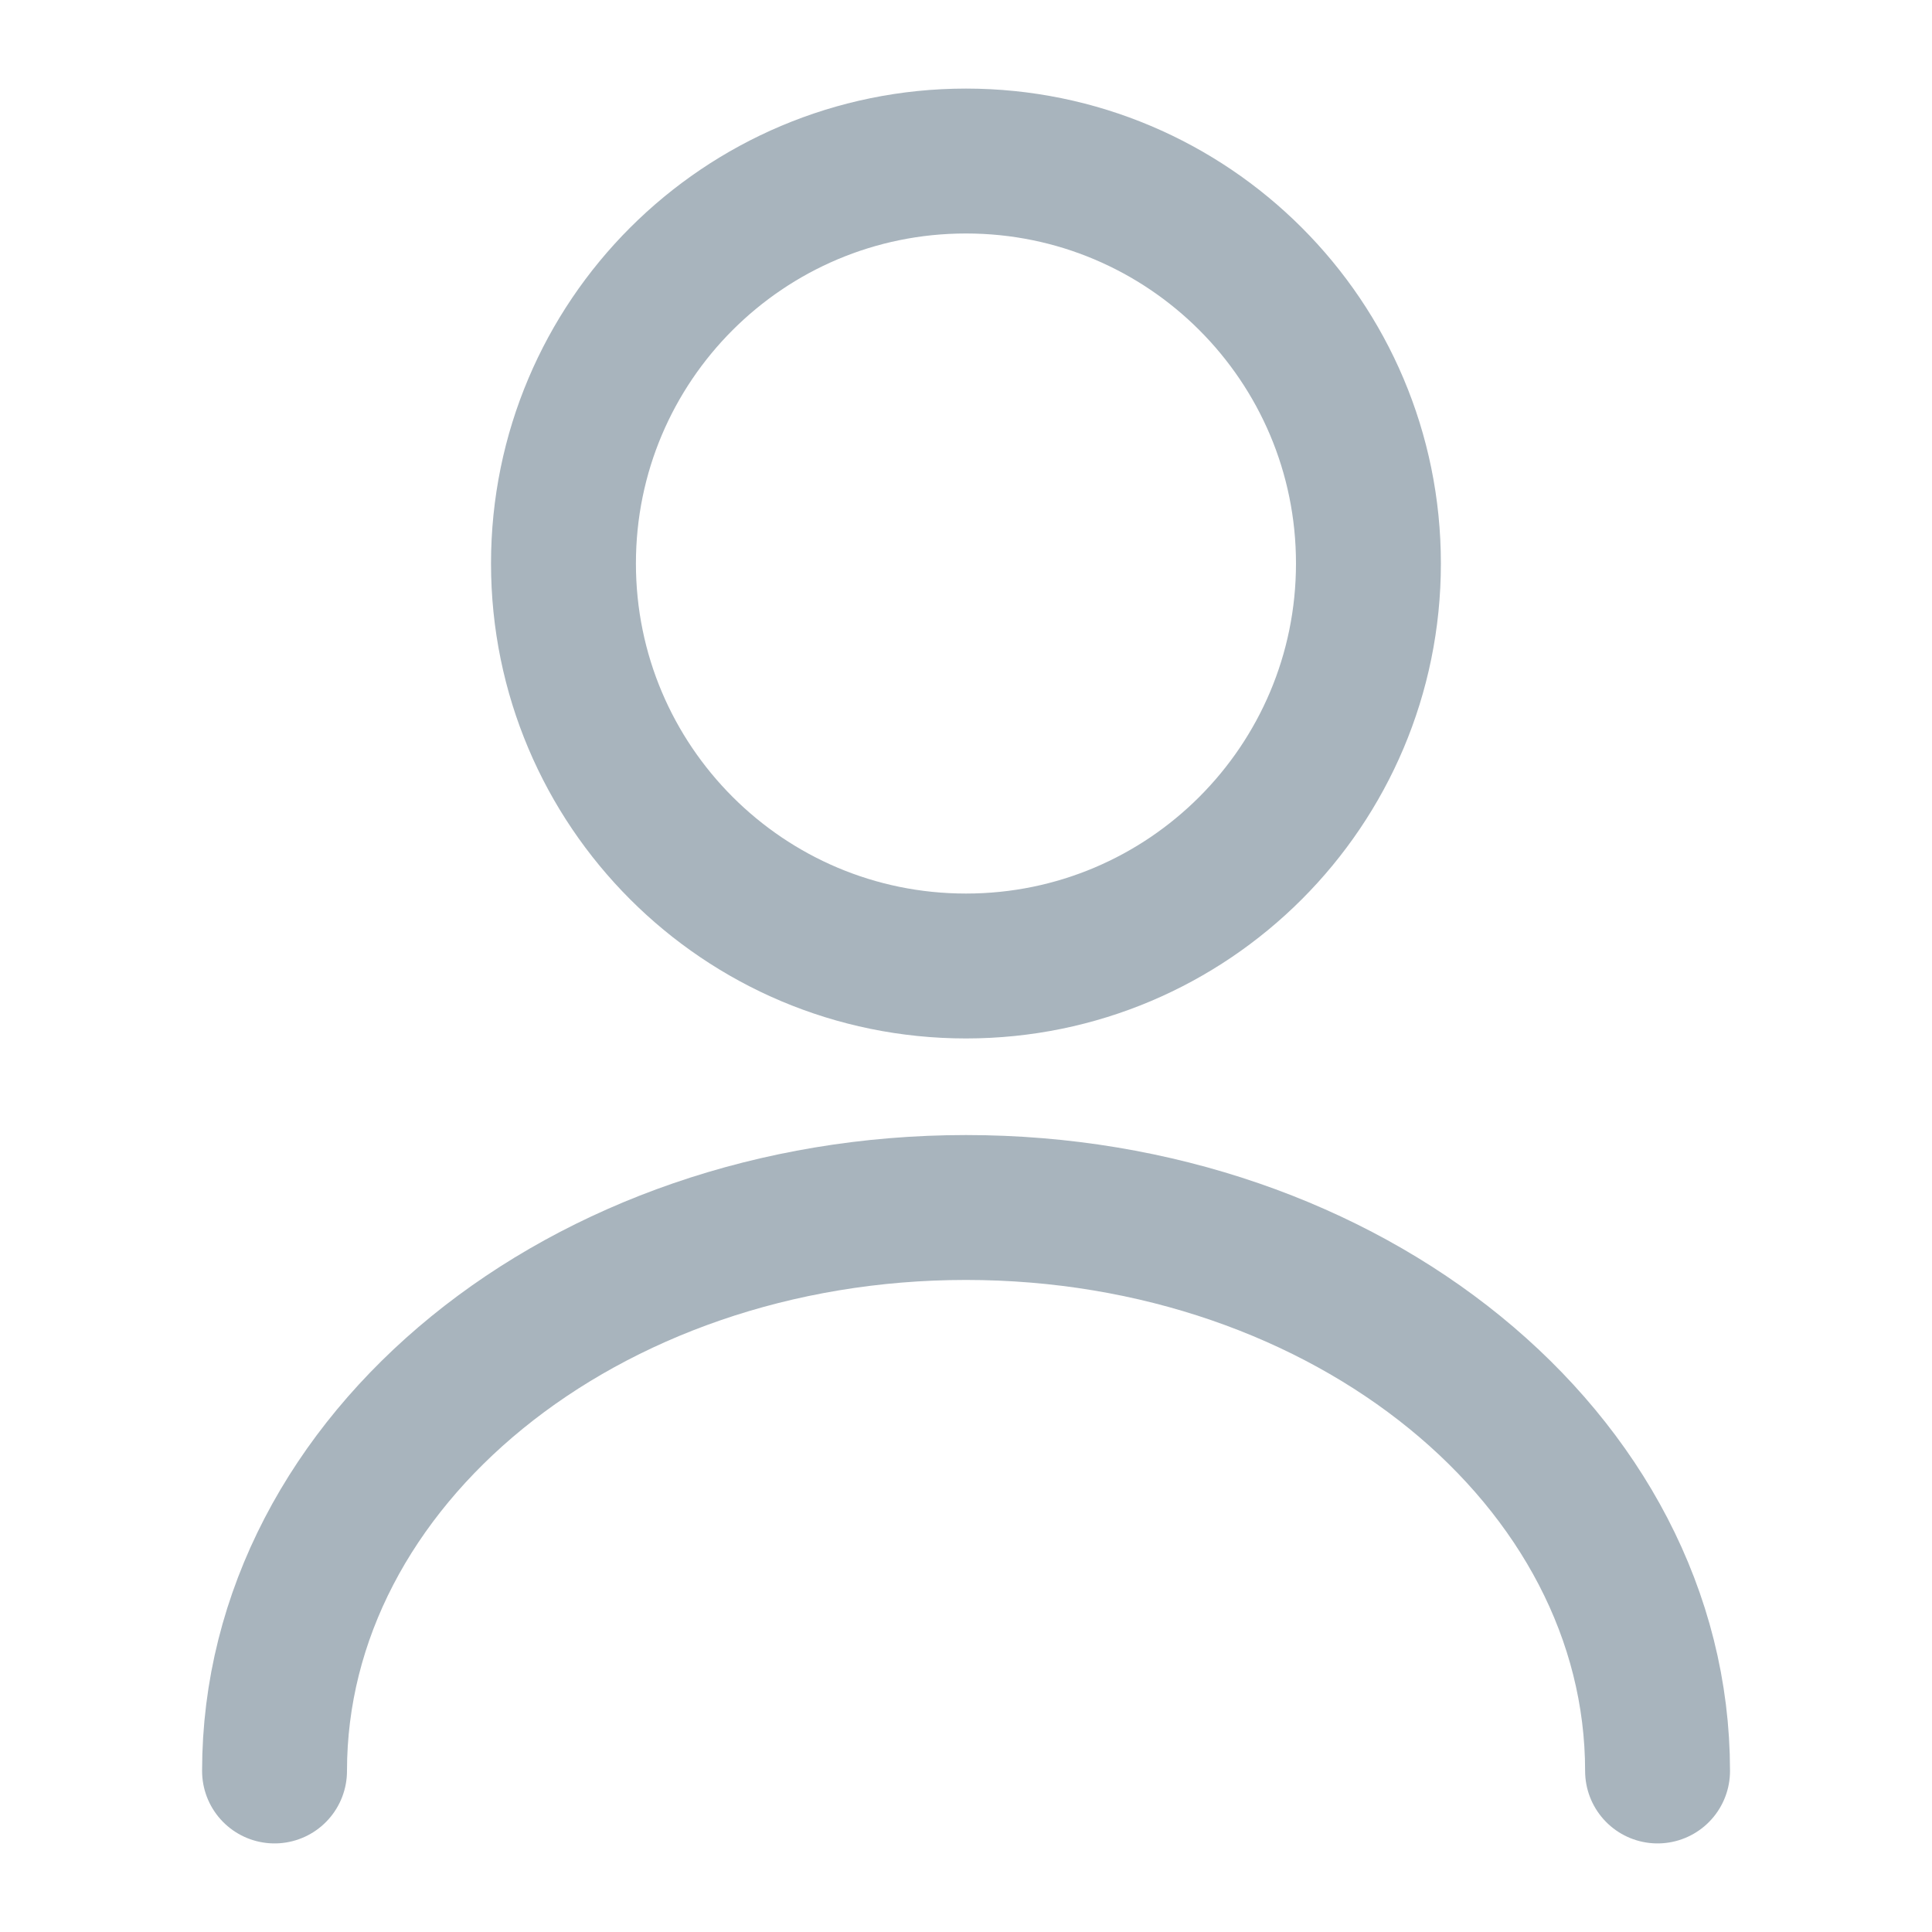
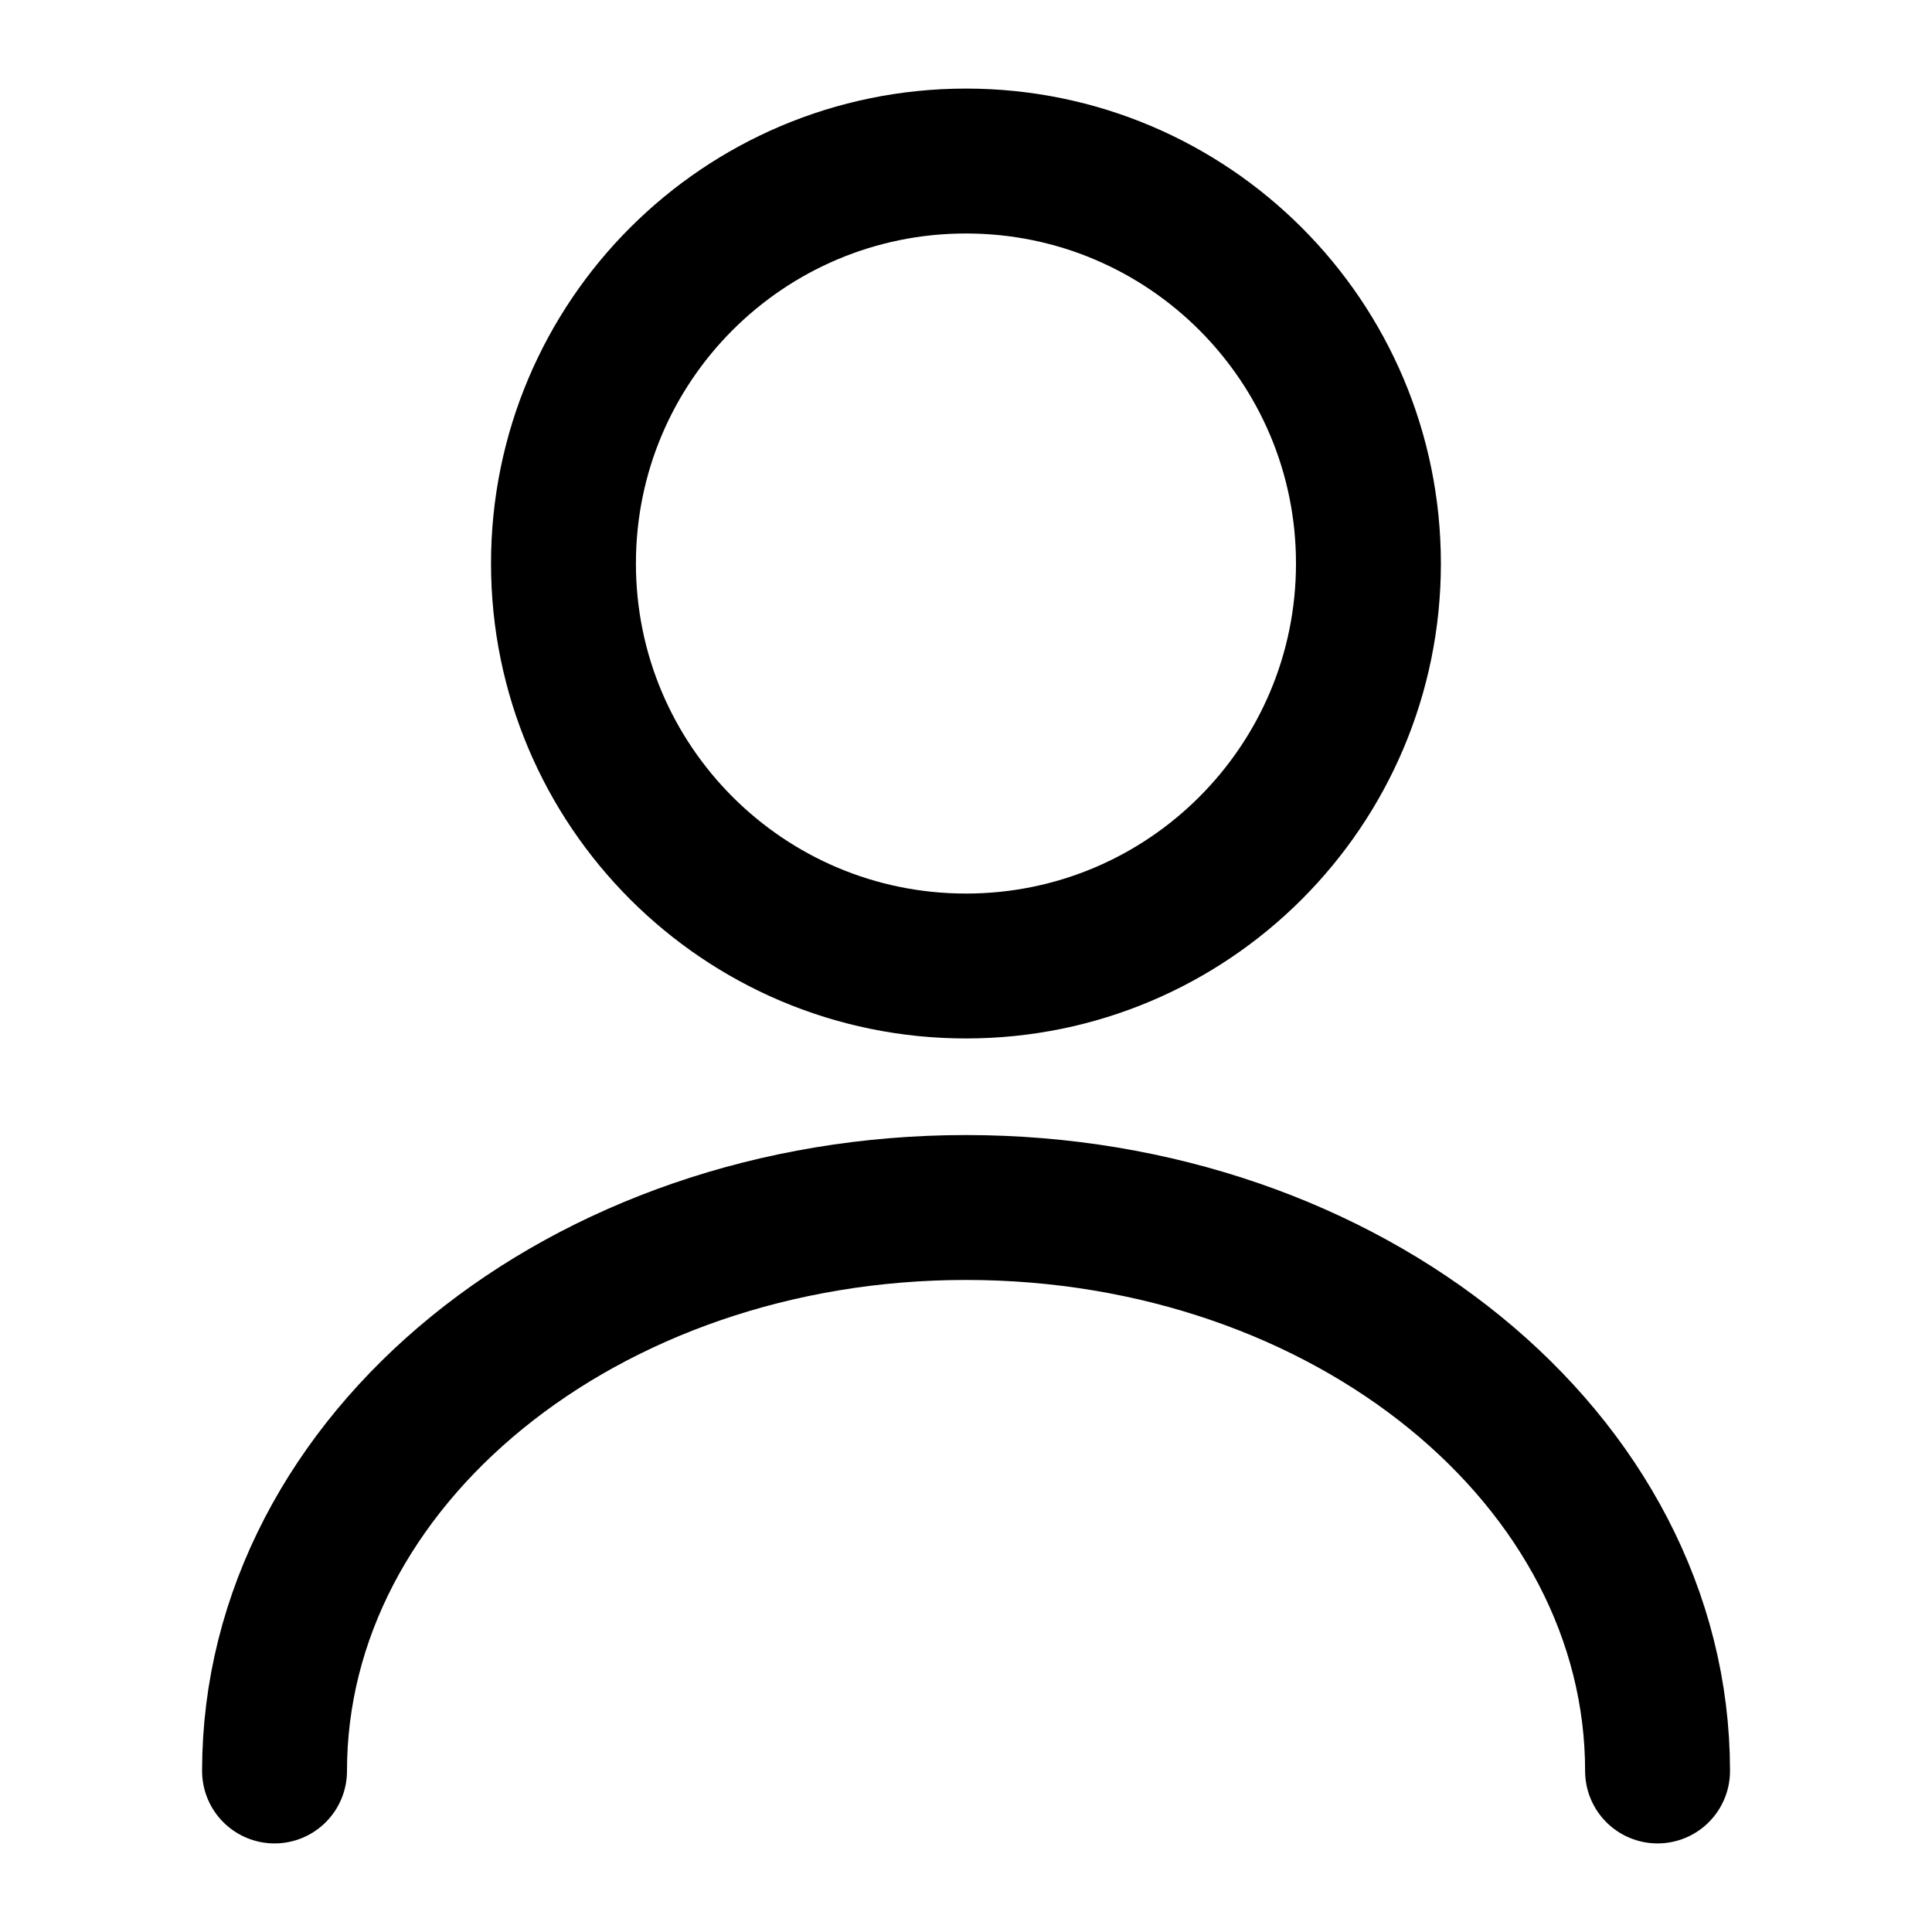
<svg xmlns="http://www.w3.org/2000/svg" width="20" height="20" viewBox="0 0 20 20" fill="none">
-   <path d="M10 10C12.301 10 14.166 8.134 14.166 5.833C14.166 3.532 12.301 1.667 10 1.667C7.698 1.667 5.833 3.532 5.833 5.833C5.833 8.134 7.698 10 10 10Z" stroke="#A8B4BD" stroke-width="1.5" stroke-linecap="round" stroke-linejoin="round" />
-   <path d="M17.159 18.333C17.159 15.108 13.95 12.5 10 12.5C6.05 12.5 2.842 15.108 2.842 18.333" stroke="#A8B4BD" stroke-width="1.5" stroke-linecap="round" stroke-linejoin="round" />
+   <path d="M10 10C12.301 10 14.166 8.134 14.166 5.833C14.166 3.532 12.301 1.667 10 1.667C7.698 1.667 5.833 3.532 5.833 5.833C5.833 8.134 7.698 10 10 10Z" stroke="currentColor" stroke-width="1.5" stroke-linecap="round" stroke-linejoin="round" />
+   <path d="M17.159 18.333C17.159 15.108 13.95 12.5 10 12.5C6.05 12.5 2.842 15.108 2.842 18.333" stroke="currentColor" stroke-width="1.5" stroke-linecap="round" stroke-linejoin="round" />
</svg>
